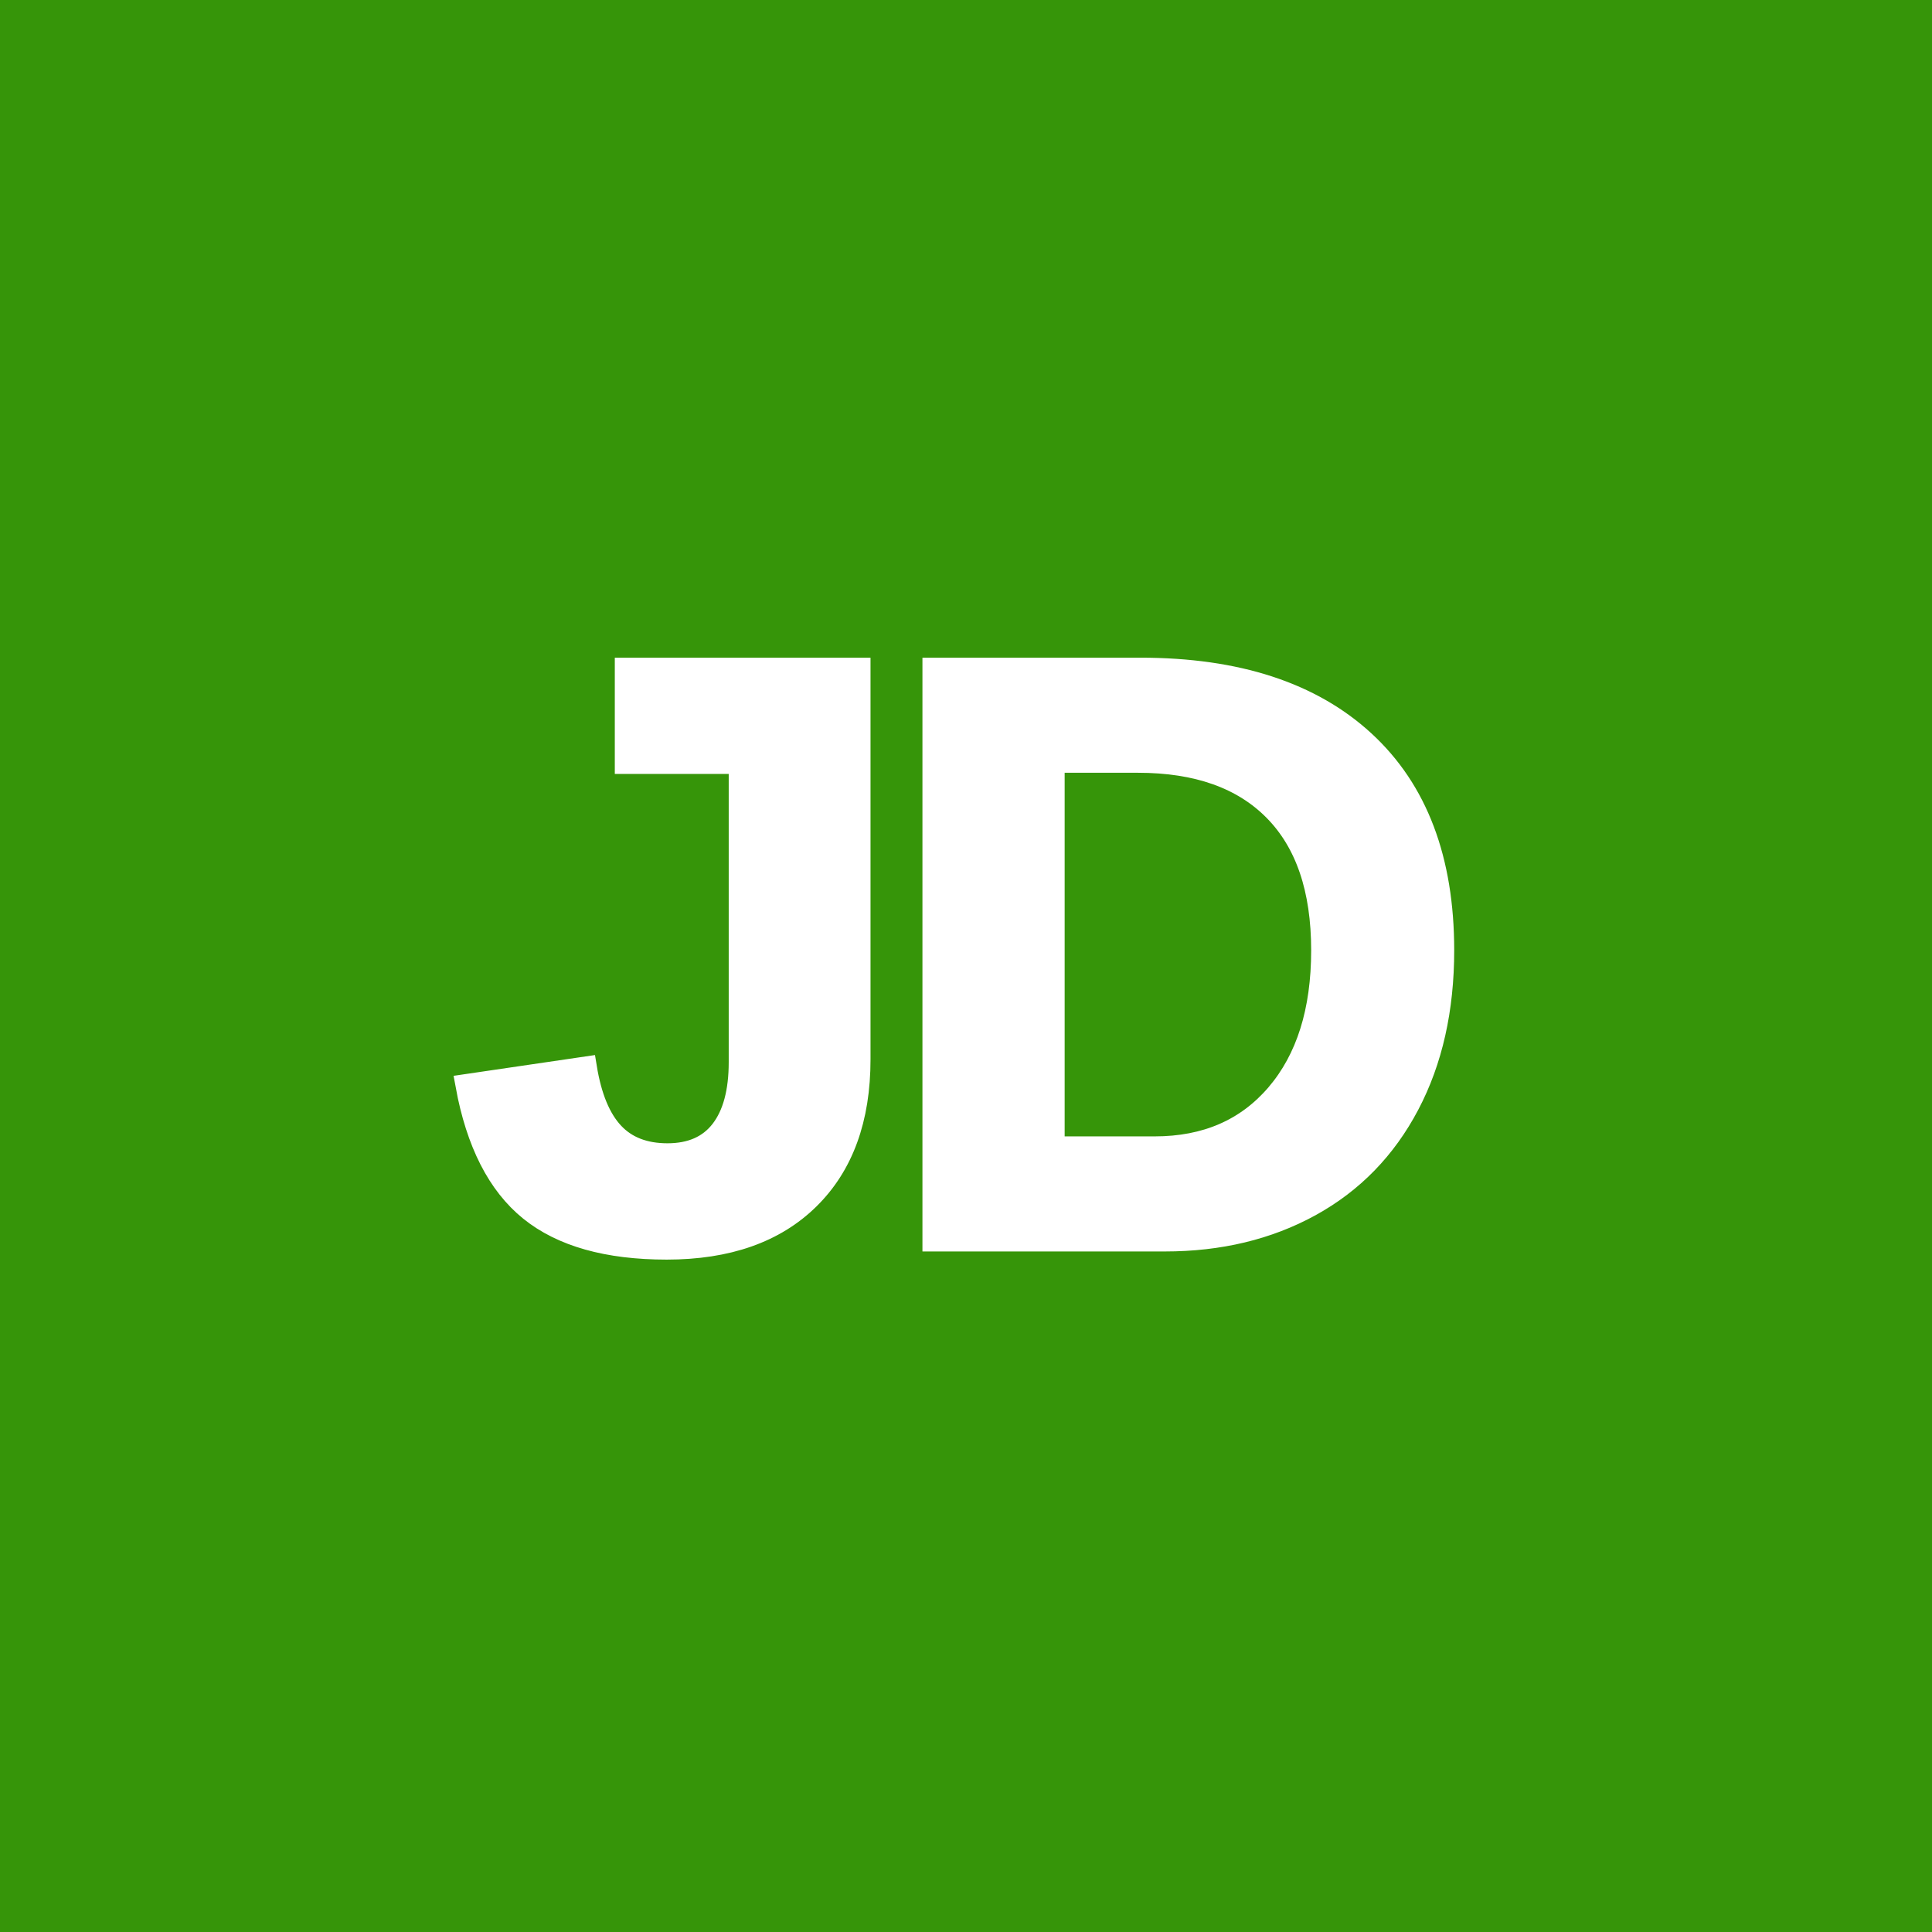
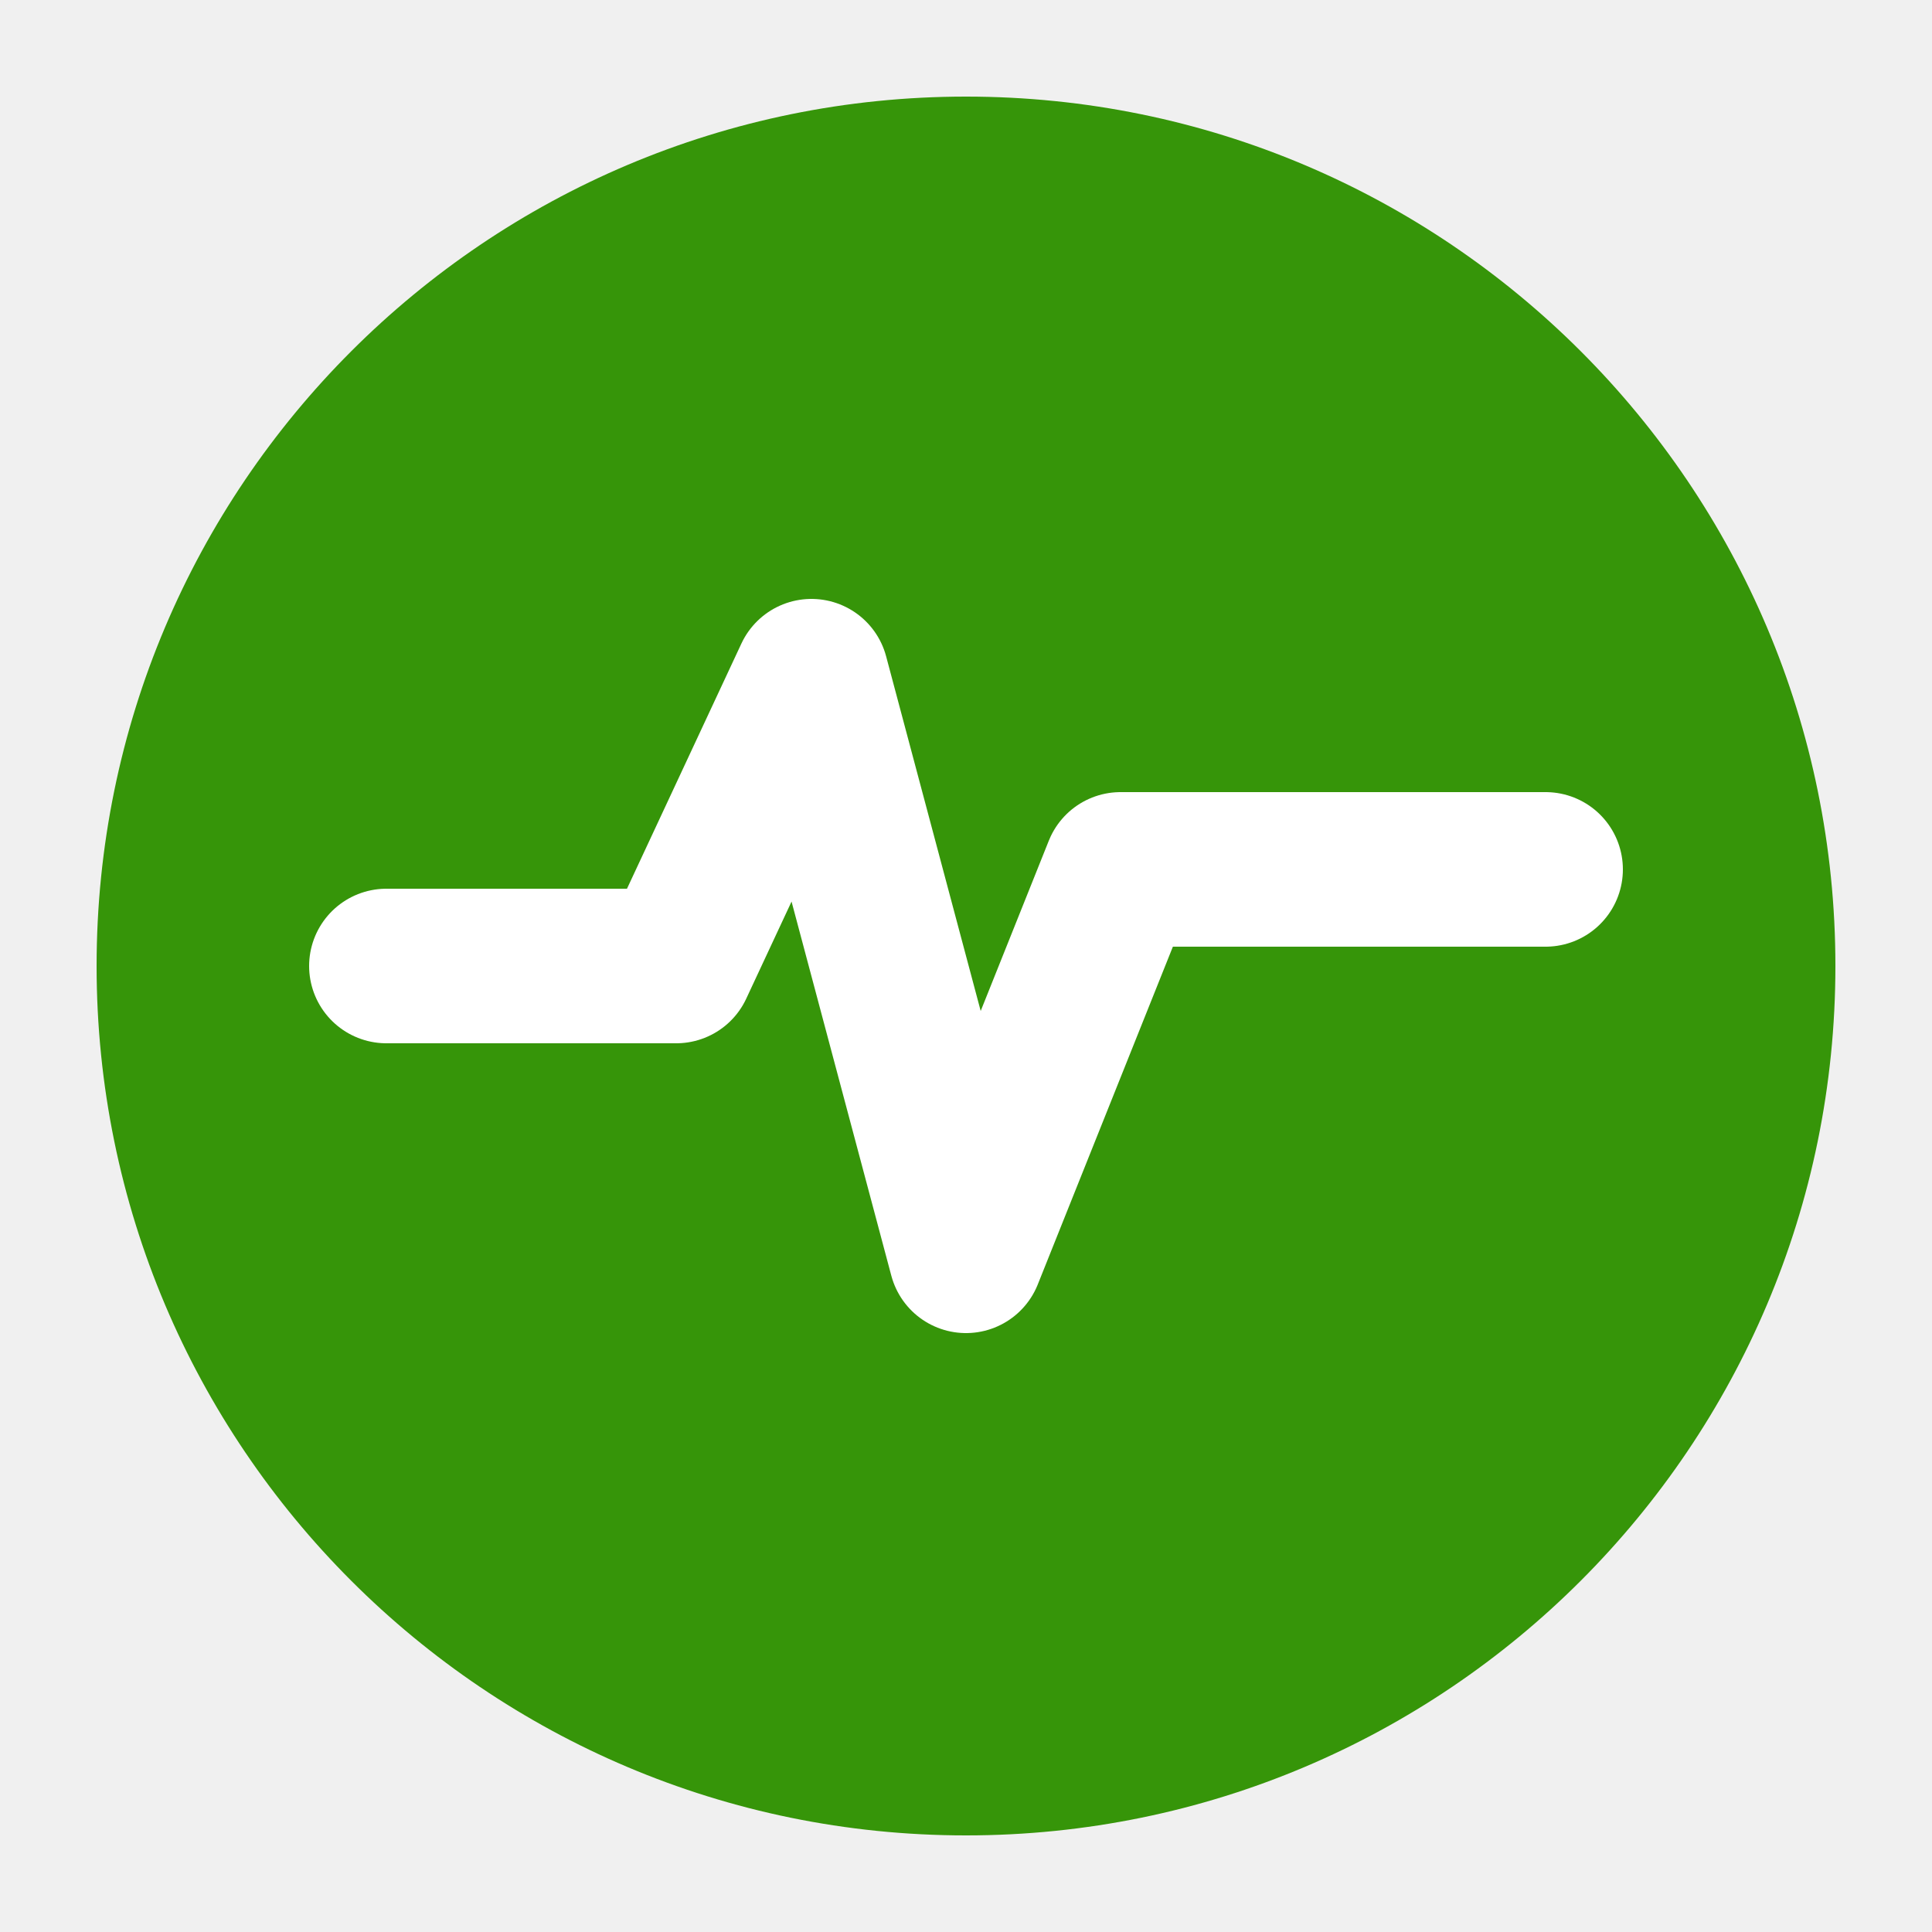
- <svg xmlns="http://www.w3.org/2000/svg" viewBox="0 0 512 512">
-   <rect width="512" height="512" fill="#369509" />
-   <text x="50%" y="52%" dominant-baseline="middle" text-anchor="middle" fill="#ffffff" font-family="Arial, Helvetica, sans-serif" font-size="220" font-weight="900" stroke="#ffffff" stroke-width="6" letter-spacing="-10">
-     JD
-   </text>
+ <svg xmlns="http://www.w3.org/2000/svg" viewBox="0 0 100 100">
+   <circle cx="50" cy="50" r="45" fill="#369509" />
+   <path d="M20 50 H35 L42 35 L50 65 L58 45 H80" fill="none" stroke="#ffffff" stroke-width="8" stroke-linecap="round" stroke-linejoin="round" />
</svg>
